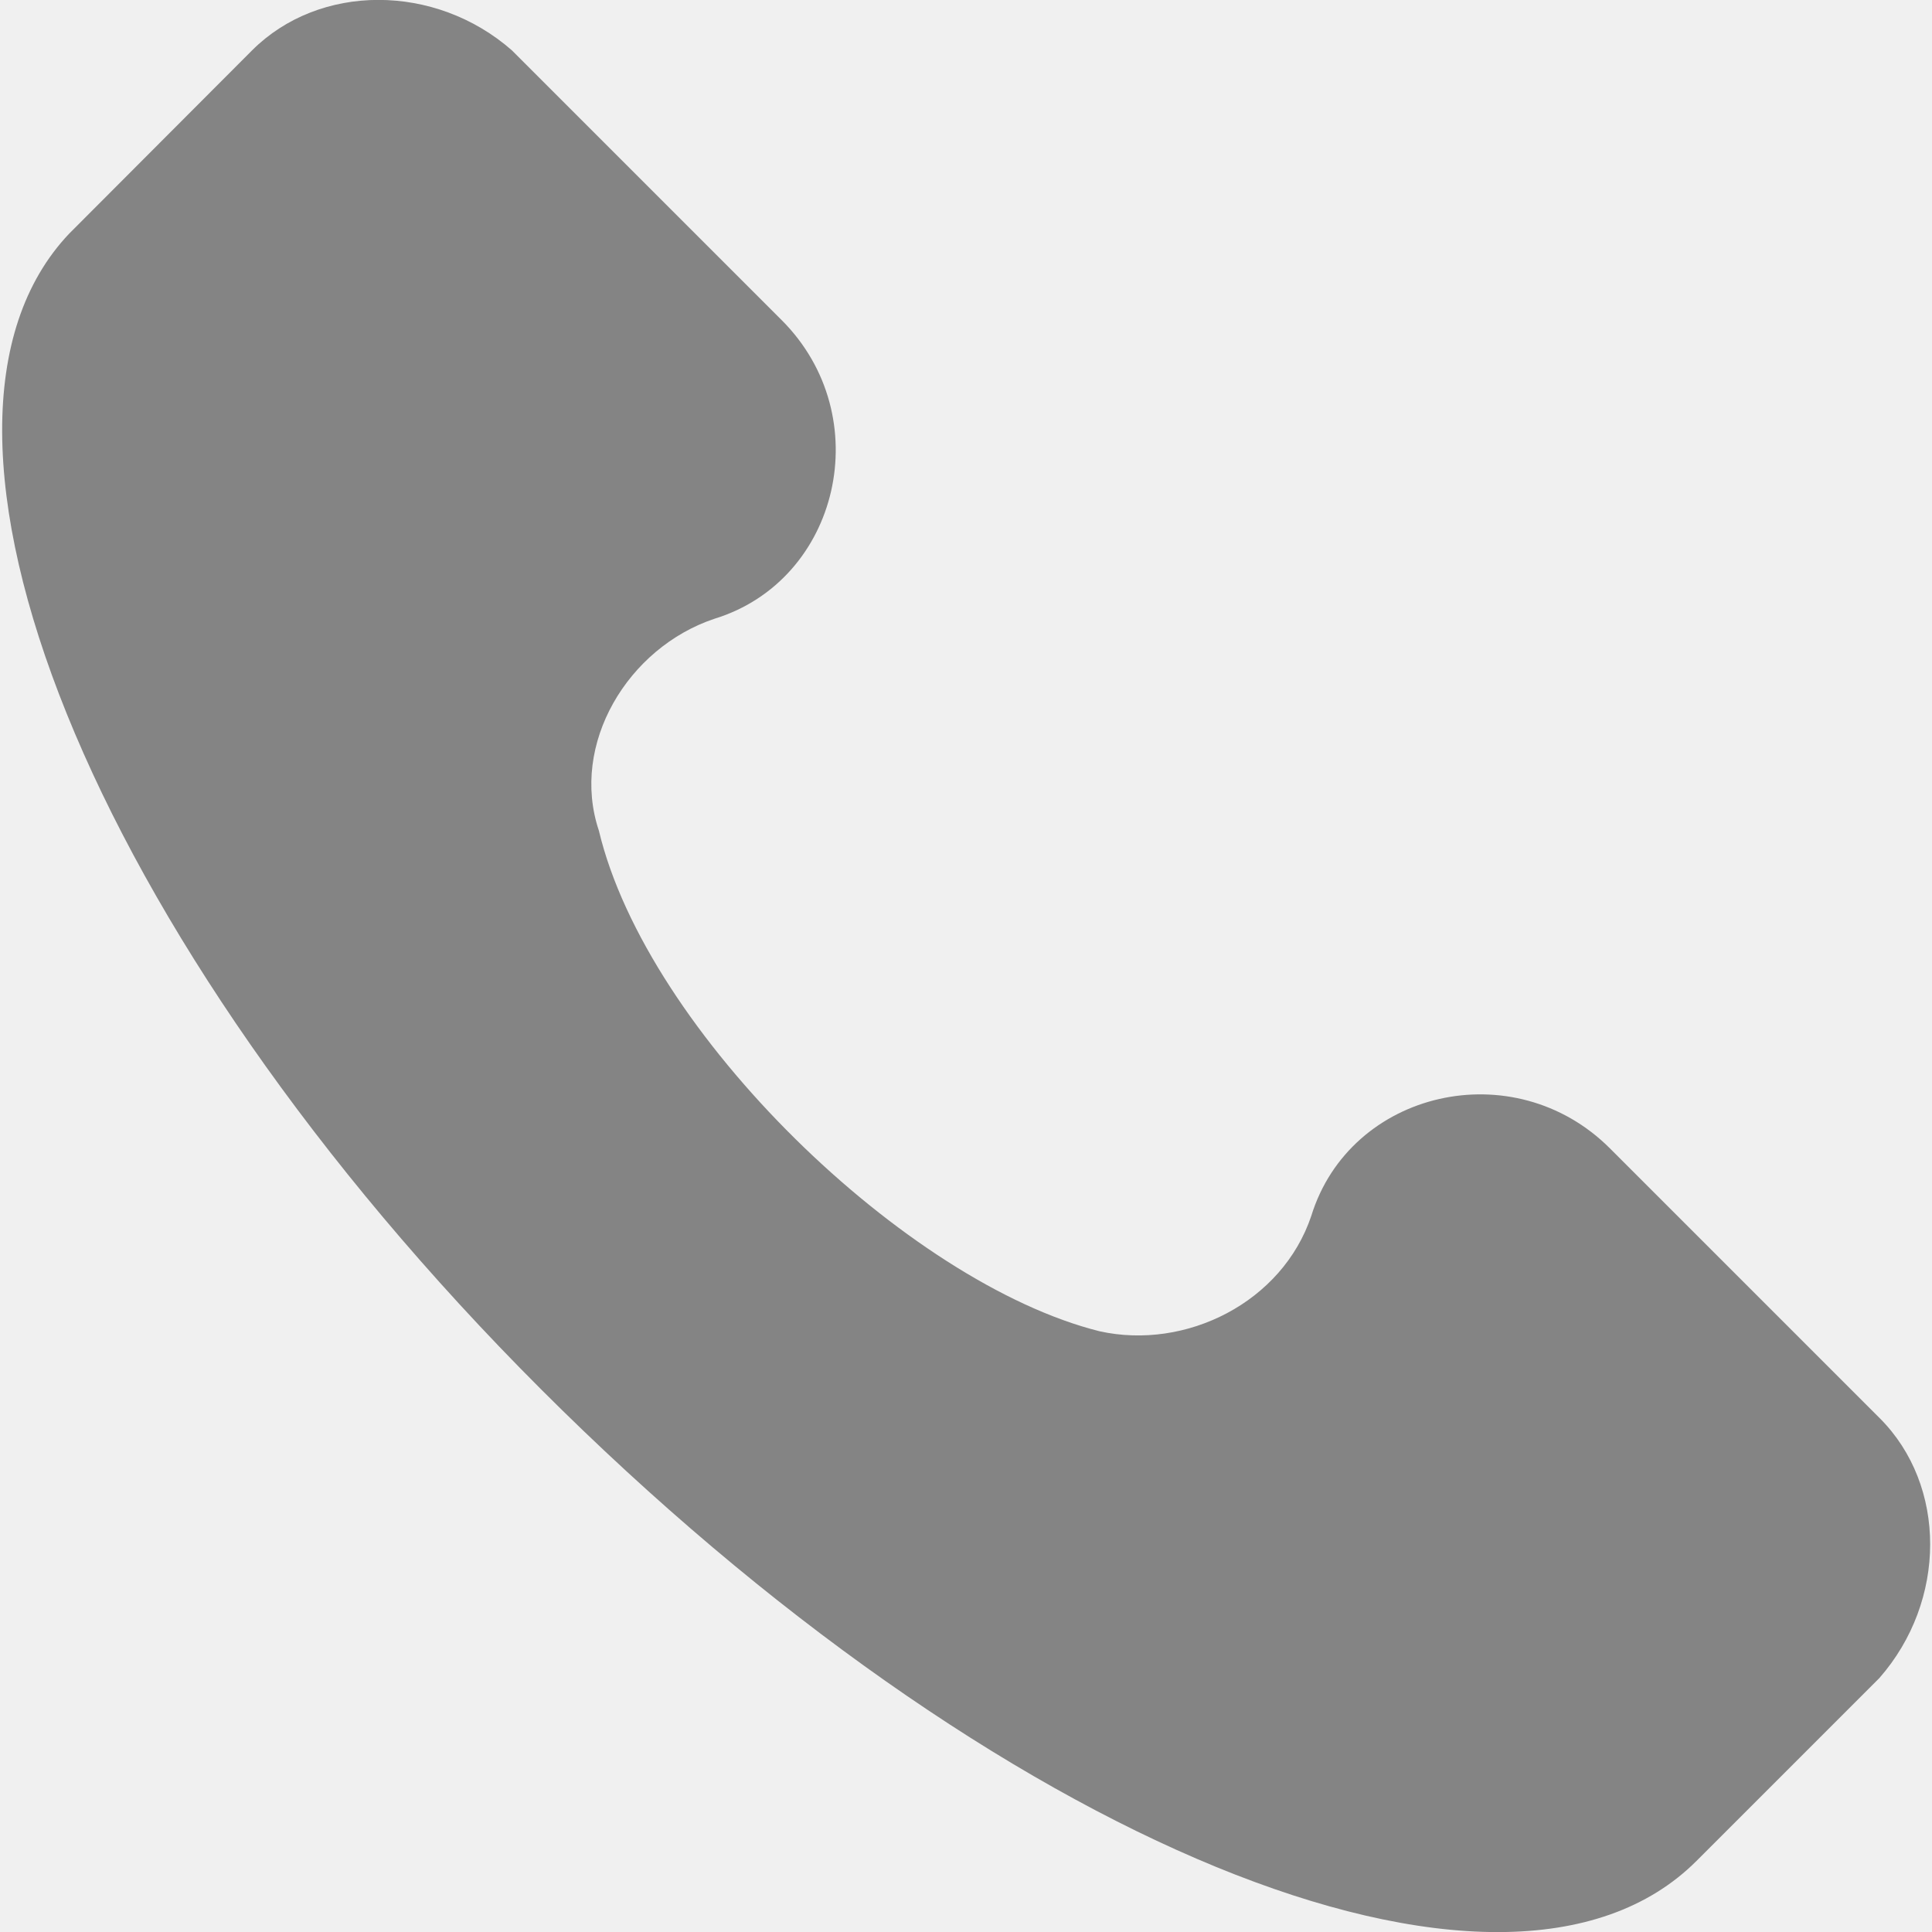
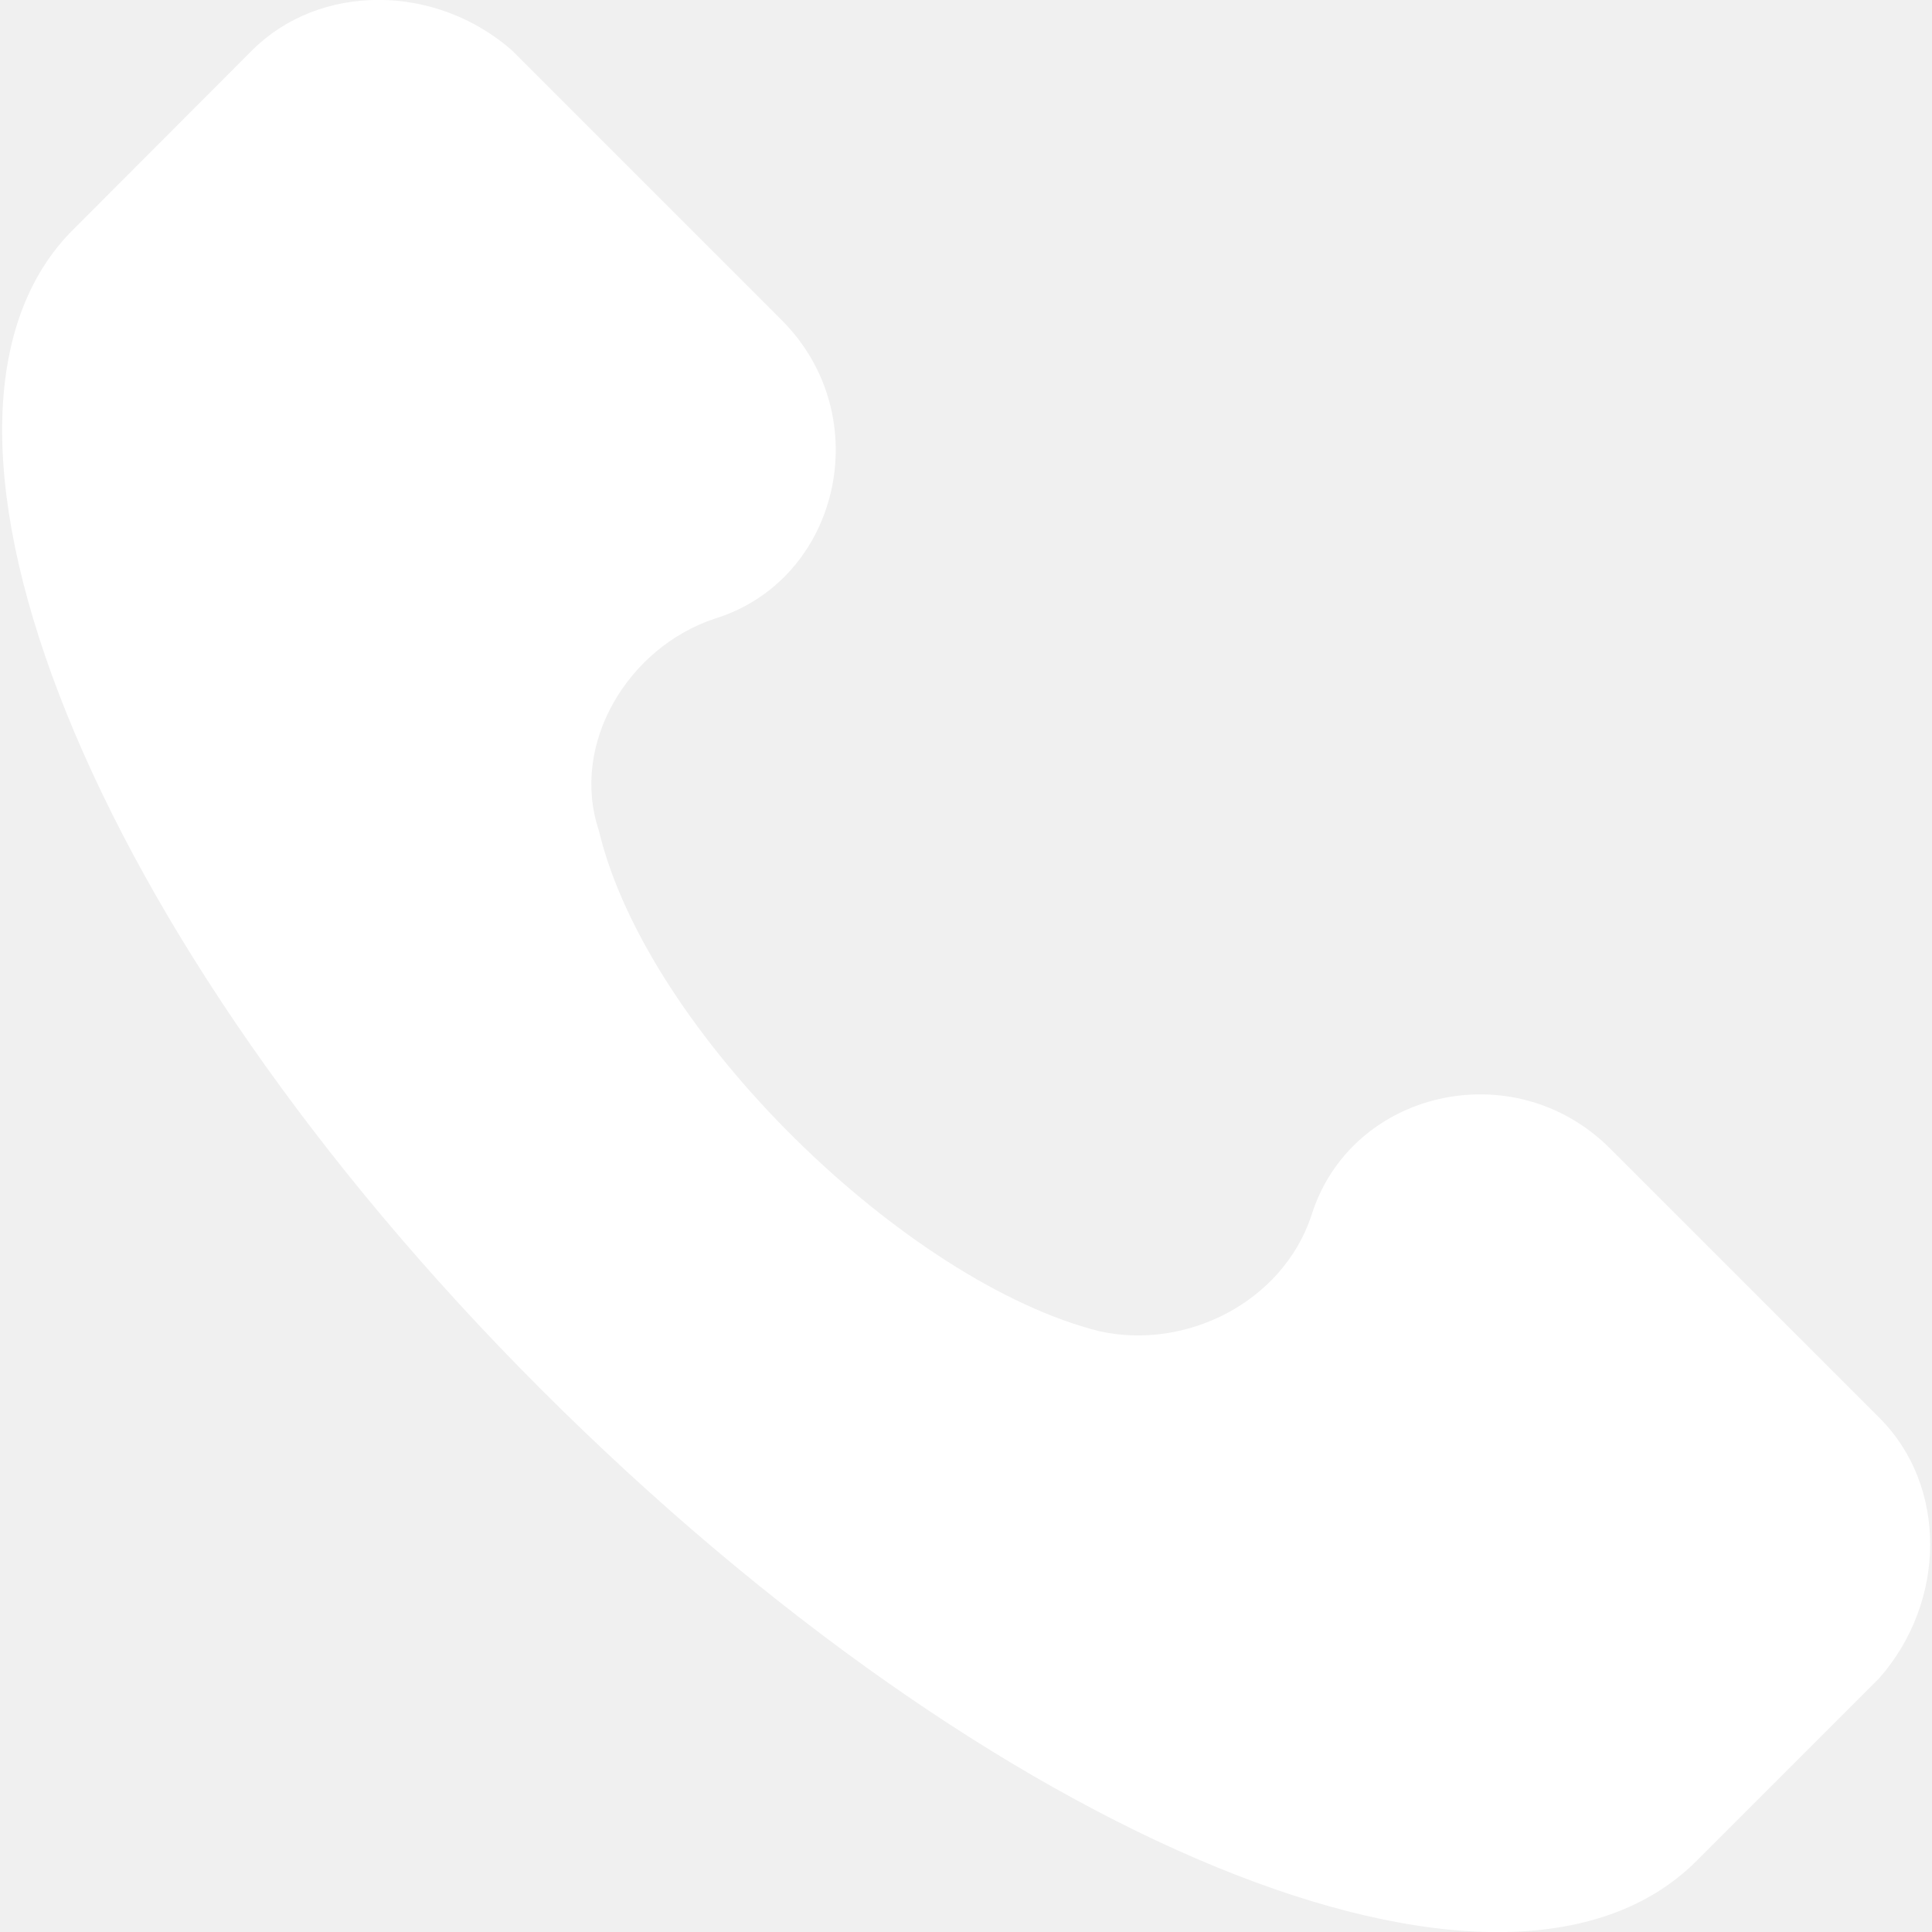
<svg xmlns="http://www.w3.org/2000/svg" version="1.1" id="Capa_1" x="0px" y="0px" viewBox="0 0 513.6 513.6" style="enable-background:new 0 0 513.6 513.6;" xml:space="preserve">
  <style type="text/css">
- 	.st0{fill:#848484;}
+ 	.st0{fill:#FFFFFF;}
</style>
  <g>
    <g>
      <path class="st0" d="M499.7,377L428,305.3c-25.6-25.6-69.1-15.4-79.4,17.9c-7.7,23-33.3,35.8-56.3,30.7    c-51.2-12.8-120.3-79.4-133.1-133.1c-7.7-23,7.7-48.6,30.7-56.3c33.3-10.2,43.5-53.8,17.9-79.4l-71.7-71.7    C115.7-4.5,84.9-4.5,67,13.4L18.4,62.1c-48.6,51.2,5.1,186.9,125.4,307.2s256,176.6,307.2,125.4l48.6-48.6    C517.6,425.6,517.6,394.9,499.7,377z" />
    </g>
  </g>
</svg>
